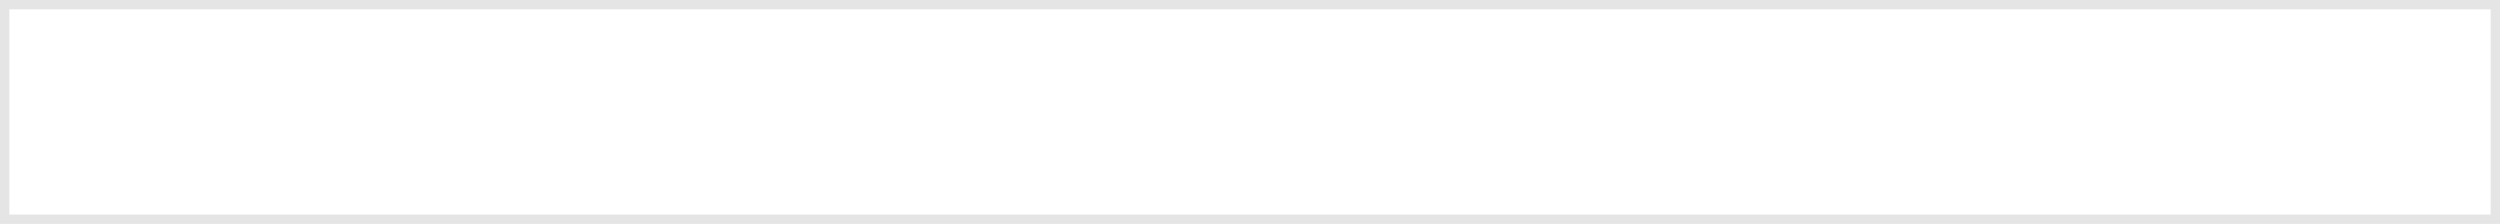
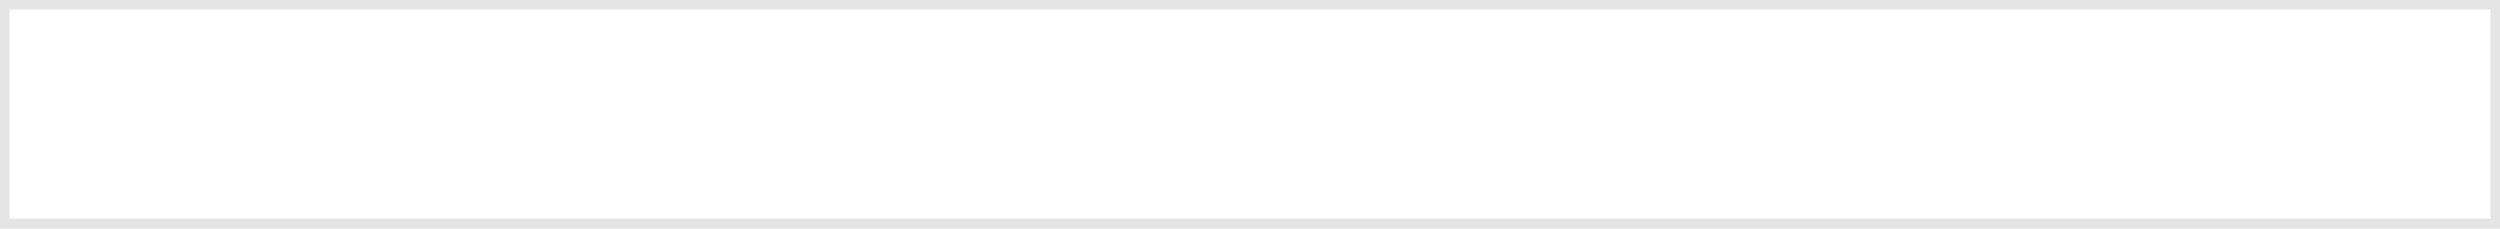
- <svg xmlns="http://www.w3.org/2000/svg" version="1.1" width="268px" height="24px">
+ <svg xmlns="http://www.w3.org/2000/svg" version="1.1" width="263px" height="24px">
  <defs>
-     <mask fill="white" id="clip23">
-       <path d="M 0 24  L 0 0  L 158.684 0  L 268 0  L 268 24  L 209.816 24  L 0 24  Z " fill-rule="evenodd" />
+     <mask fill="white" id="clip2">
+       <path d="M 0 24  L 0 0  L 155.724 0  L 263 0  L 263 24  L 205.901 24  L 0 24  Z " fill-rule="evenodd" />
    </mask>
  </defs>
-   <g transform="matrix(1 0 0 1 -1230 -187 )">
-     <path d="M 0 24  L 0 0  L 158.684 0  L 268 0  L 268 24  L 209.816 24  L 0 24  Z " fill-rule="nonzero" fill="#ffffff" stroke="none" transform="matrix(1 0 0 1 1230 187 )" />
-     <path d="M 0 24  L 0 0  L 158.684 0  L 268 0  L 268 24  L 209.816 24  L 0 24  Z " stroke-width="2" stroke="#e5e5e5" fill="none" transform="matrix(1 0 0 1 1230 187 )" mask="url(#clip23)" />
+   <g transform="matrix(1 0 0 1 -968 -187 )">
+     <path d="M 0 24  L 0 0  L 155.724 0  L 263 0  L 263 24  L 205.901 24  L 0 24  Z " fill-rule="nonzero" fill="#ffffff" stroke="none" transform="matrix(1 0 0 1 968 187 )" />
+     <path d="M 0 24  L 0 0  L 155.724 0  L 263 0  L 263 24  L 205.901 24  L 0 24  Z " stroke-width="2" stroke="#e5e5e5" fill="none" transform="matrix(1 0 0 1 968 187 )" mask="url(#clip2)" />
  </g>
</svg>
